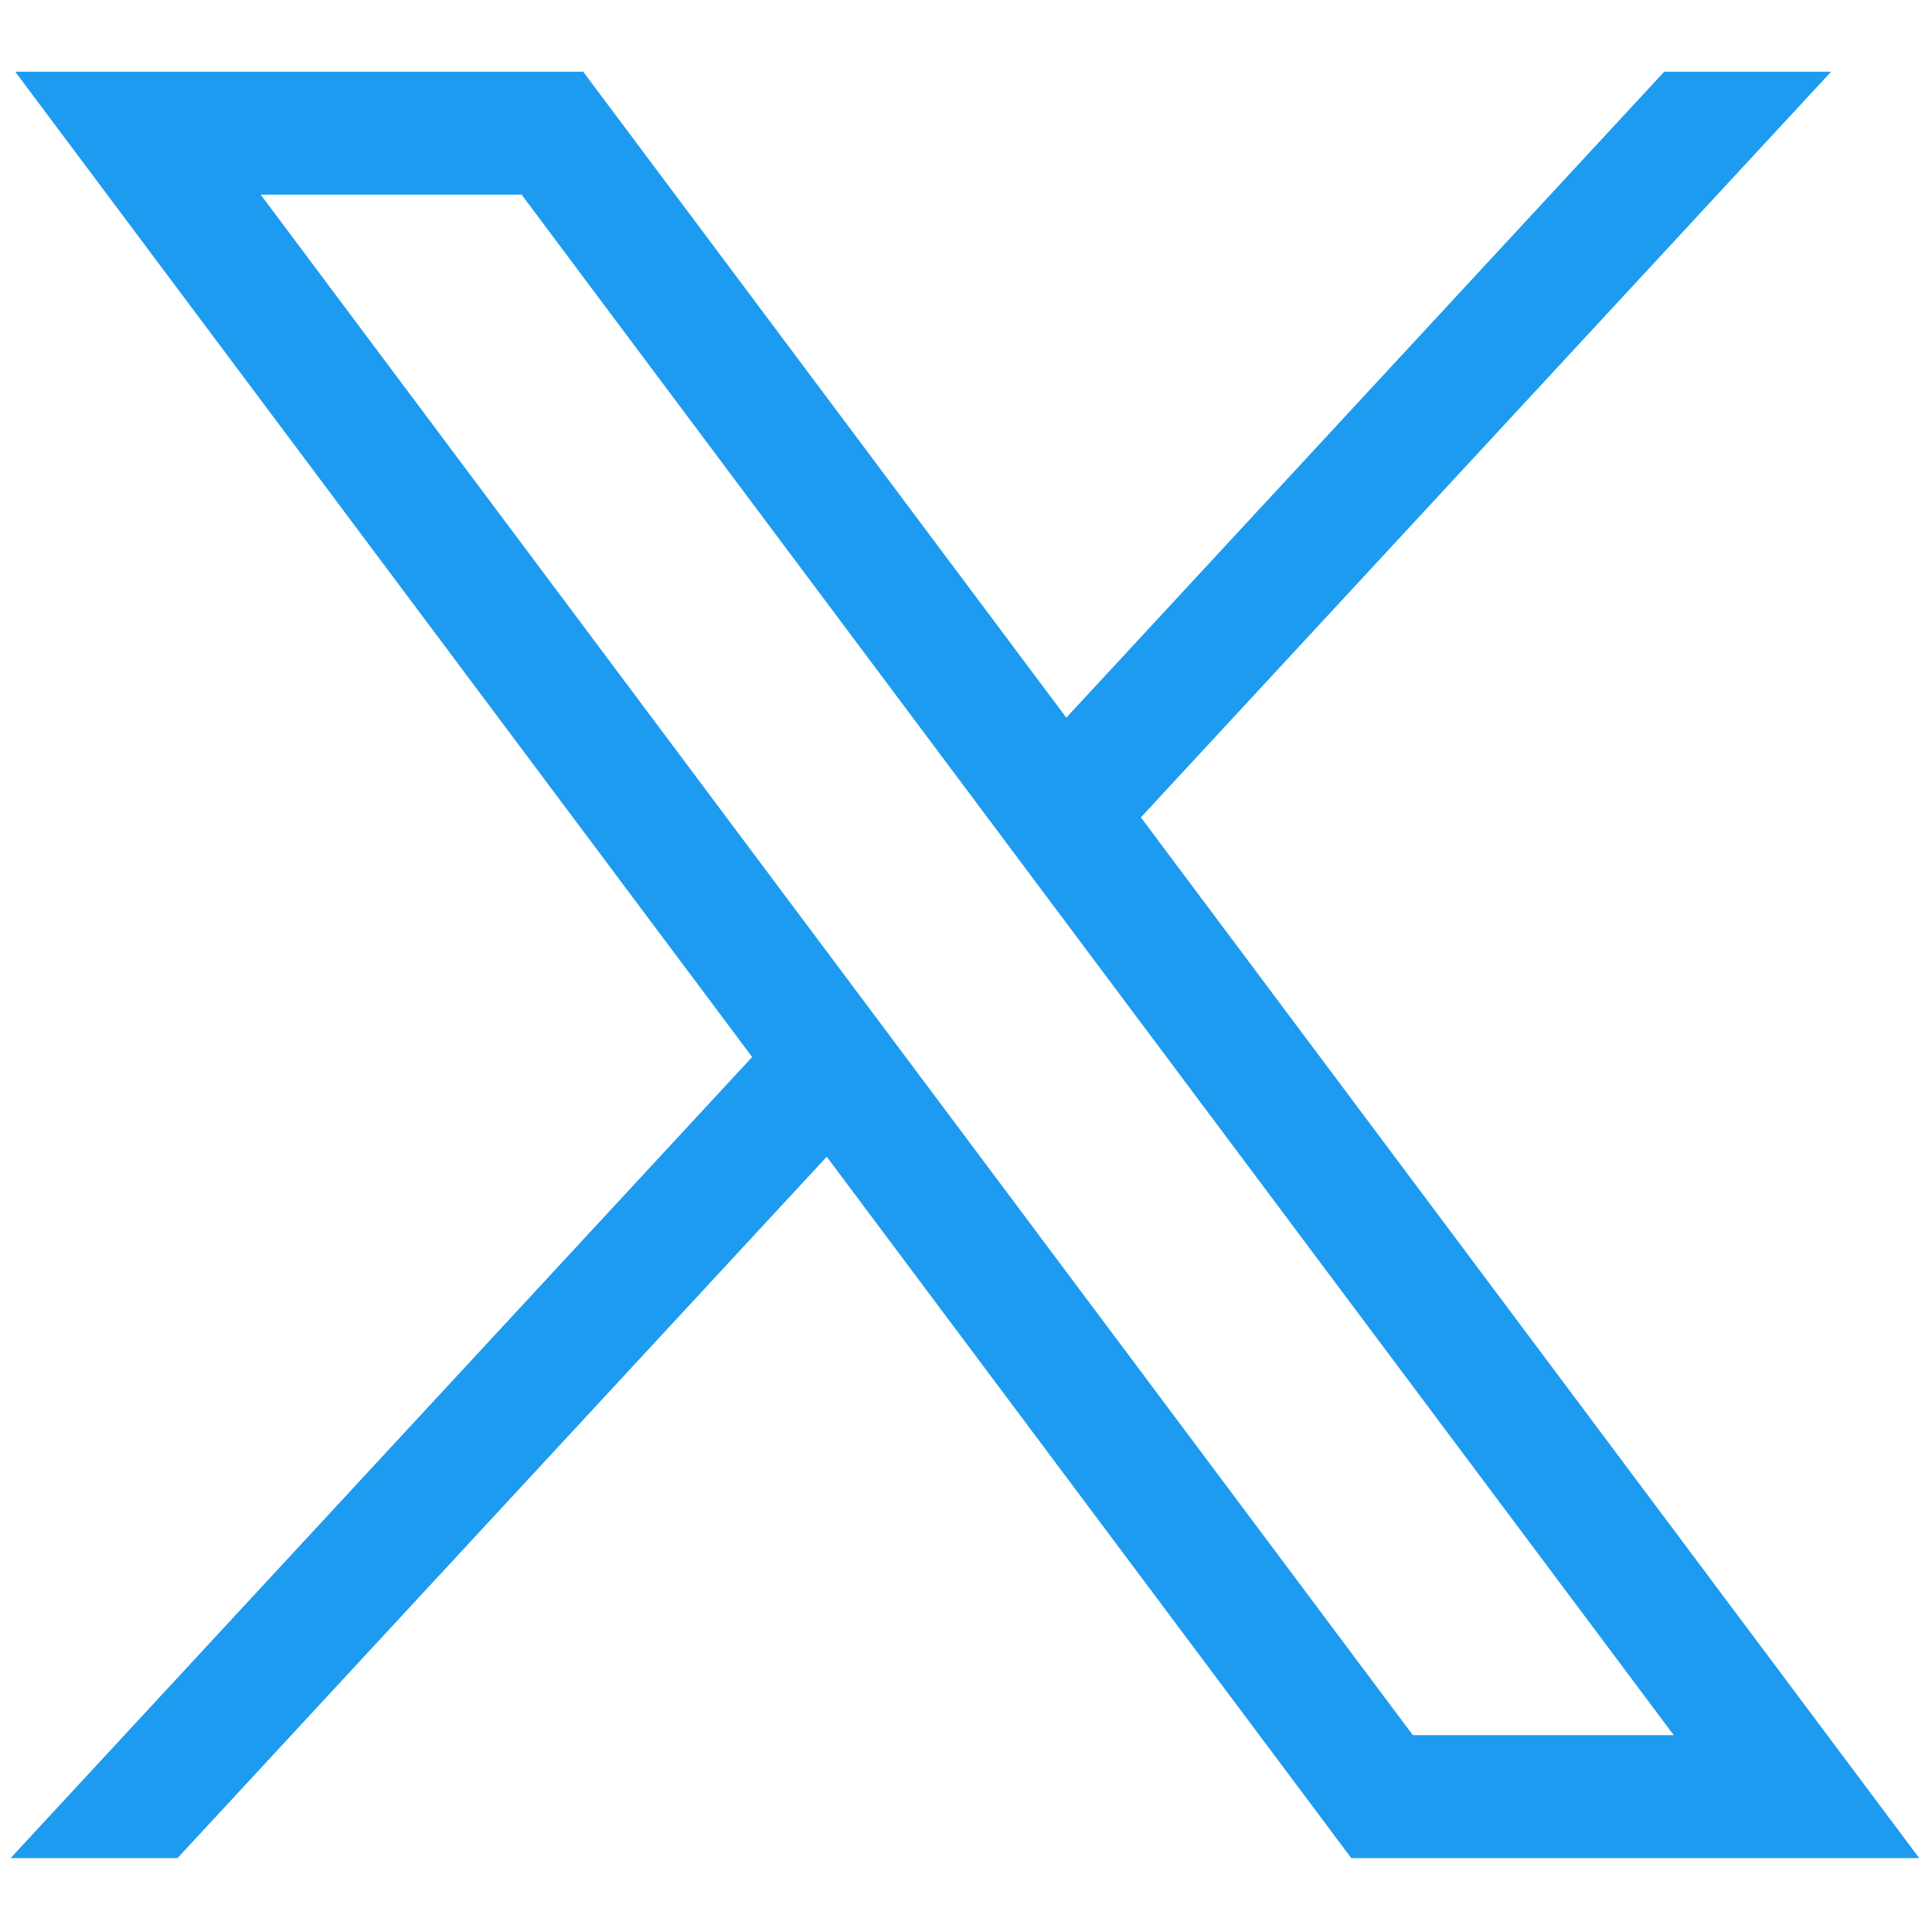
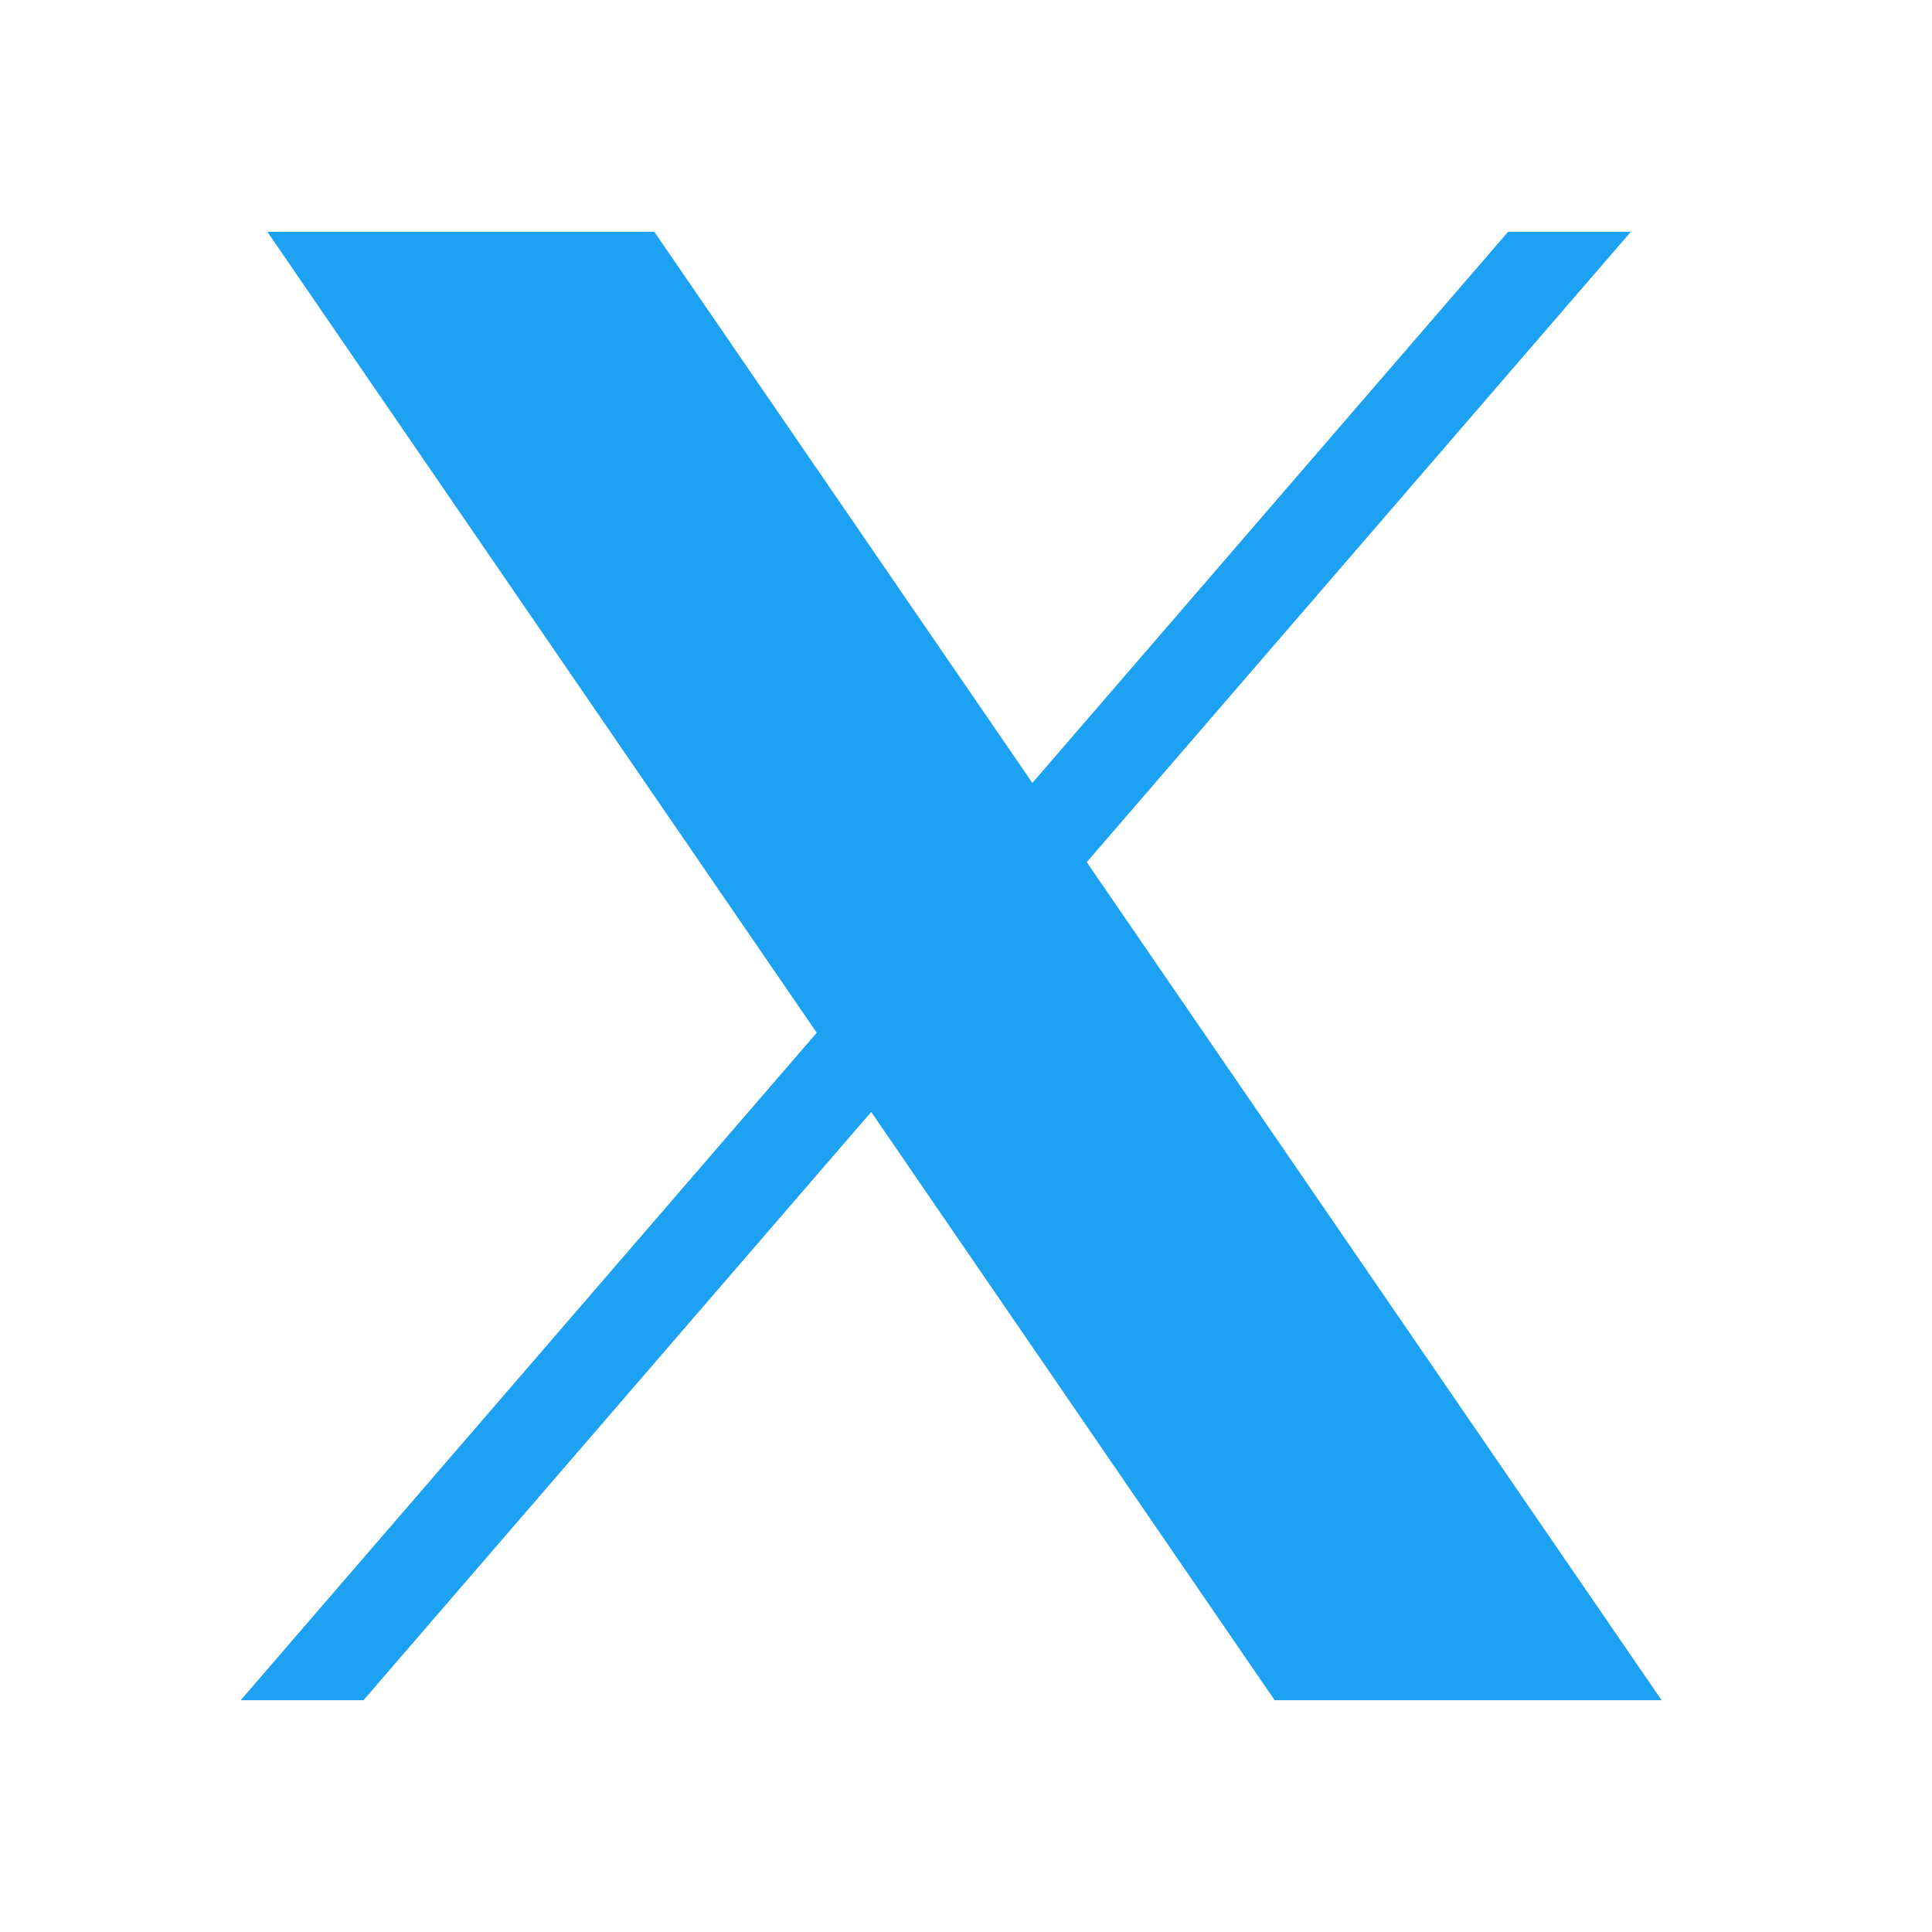
- <svg xmlns="http://www.w3.org/2000/svg" version="1.1" width="256" height="256" viewBox="0 0 256 256" xml:space="preserve">
-   <defs>
- </defs>
-   <g style="stroke: none; stroke-width: 0; stroke-dasharray: none; stroke-linecap: butt; stroke-linejoin: miter; stroke-miterlimit: 10; fill: none; fill-rule: nonzero; opacity: 1;" transform="translate(1.406593 1.406593) scale(2.81 2.81)">
-     <path d="M 0.219 2.882 l 34.748 46.461 L 0 87.118 h 7.87 l 30.614 -33.073 l 24.735 33.073 H 90 L 53.297 38.043 L 85.844 2.882 h -7.87 L 49.781 33.341 L 27.001 2.882 H 0.219 z M 11.793 8.679 h 12.303 L 78.425 81.32 H 66.122 L 11.793 8.679 z" style="stroke: none; stroke-width: 1; stroke-dasharray: none; stroke-linecap: butt; stroke-linejoin: miter; stroke-miterlimit: 10; fill: rgb(29,155,240); fill-rule: nonzero; opacity: 1;" transform=" matrix(1 0 0 1 0 0) " stroke-linecap="round" />
+ <svg xmlns="http://www.w3.org/2000/svg" x="0px" y="0px" width="256" height="256" viewBox="0,0,255.996,255.996" style="fill:#000000;">
+   <g fill="#1da1f2" fill-rule="nonzero" stroke="none" stroke-width="1" stroke-linecap="butt" stroke-linejoin="miter" stroke-miterlimit="10" stroke-dasharray="" stroke-dashoffset="0" font-family="none" font-weight="none" font-size="none" text-anchor="none" style="mix-blend-mode: normal">
+     <g transform="scale(5.12,5.12)">
+       <path d="M6.92,6l14.217,20.727l-14.908,17.273h3.178l13.139,-15.223l10.441,15.223h10.014l-14.877,-21.688l14.08,-16.312h-3.176l-12.311,14.262l-9.783,-14.262z" />
+     </g>
  </g>
</svg>
